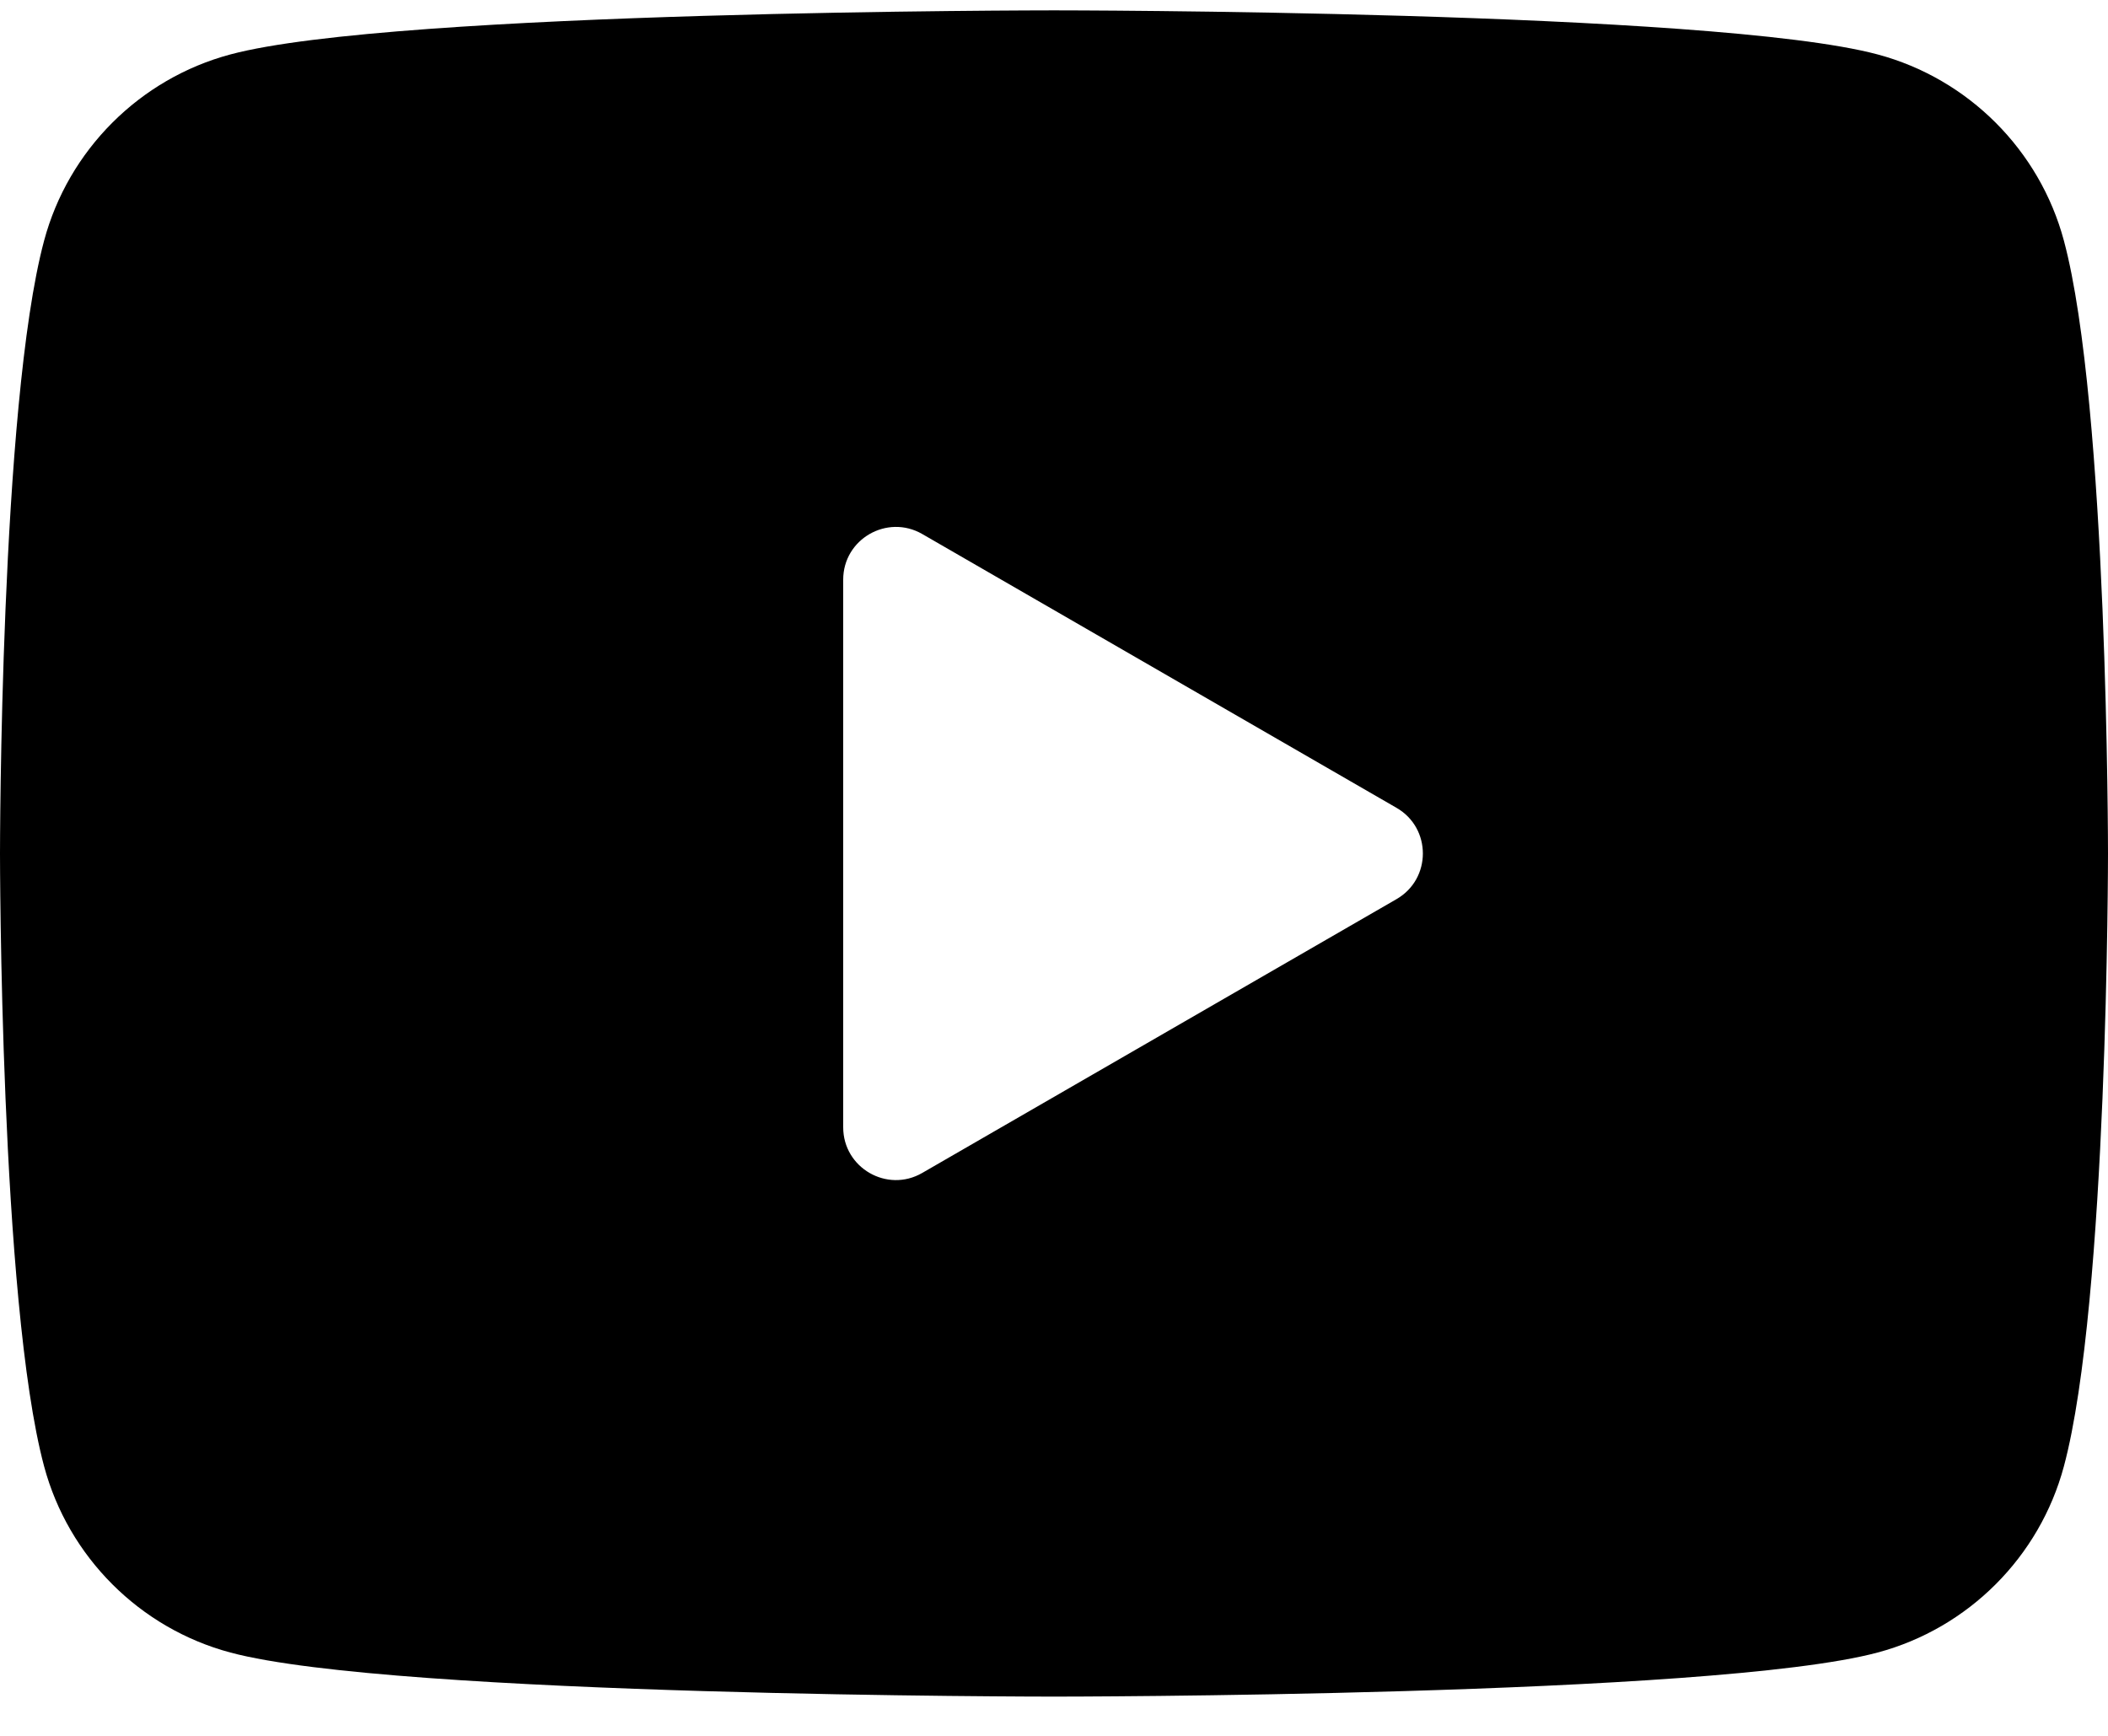
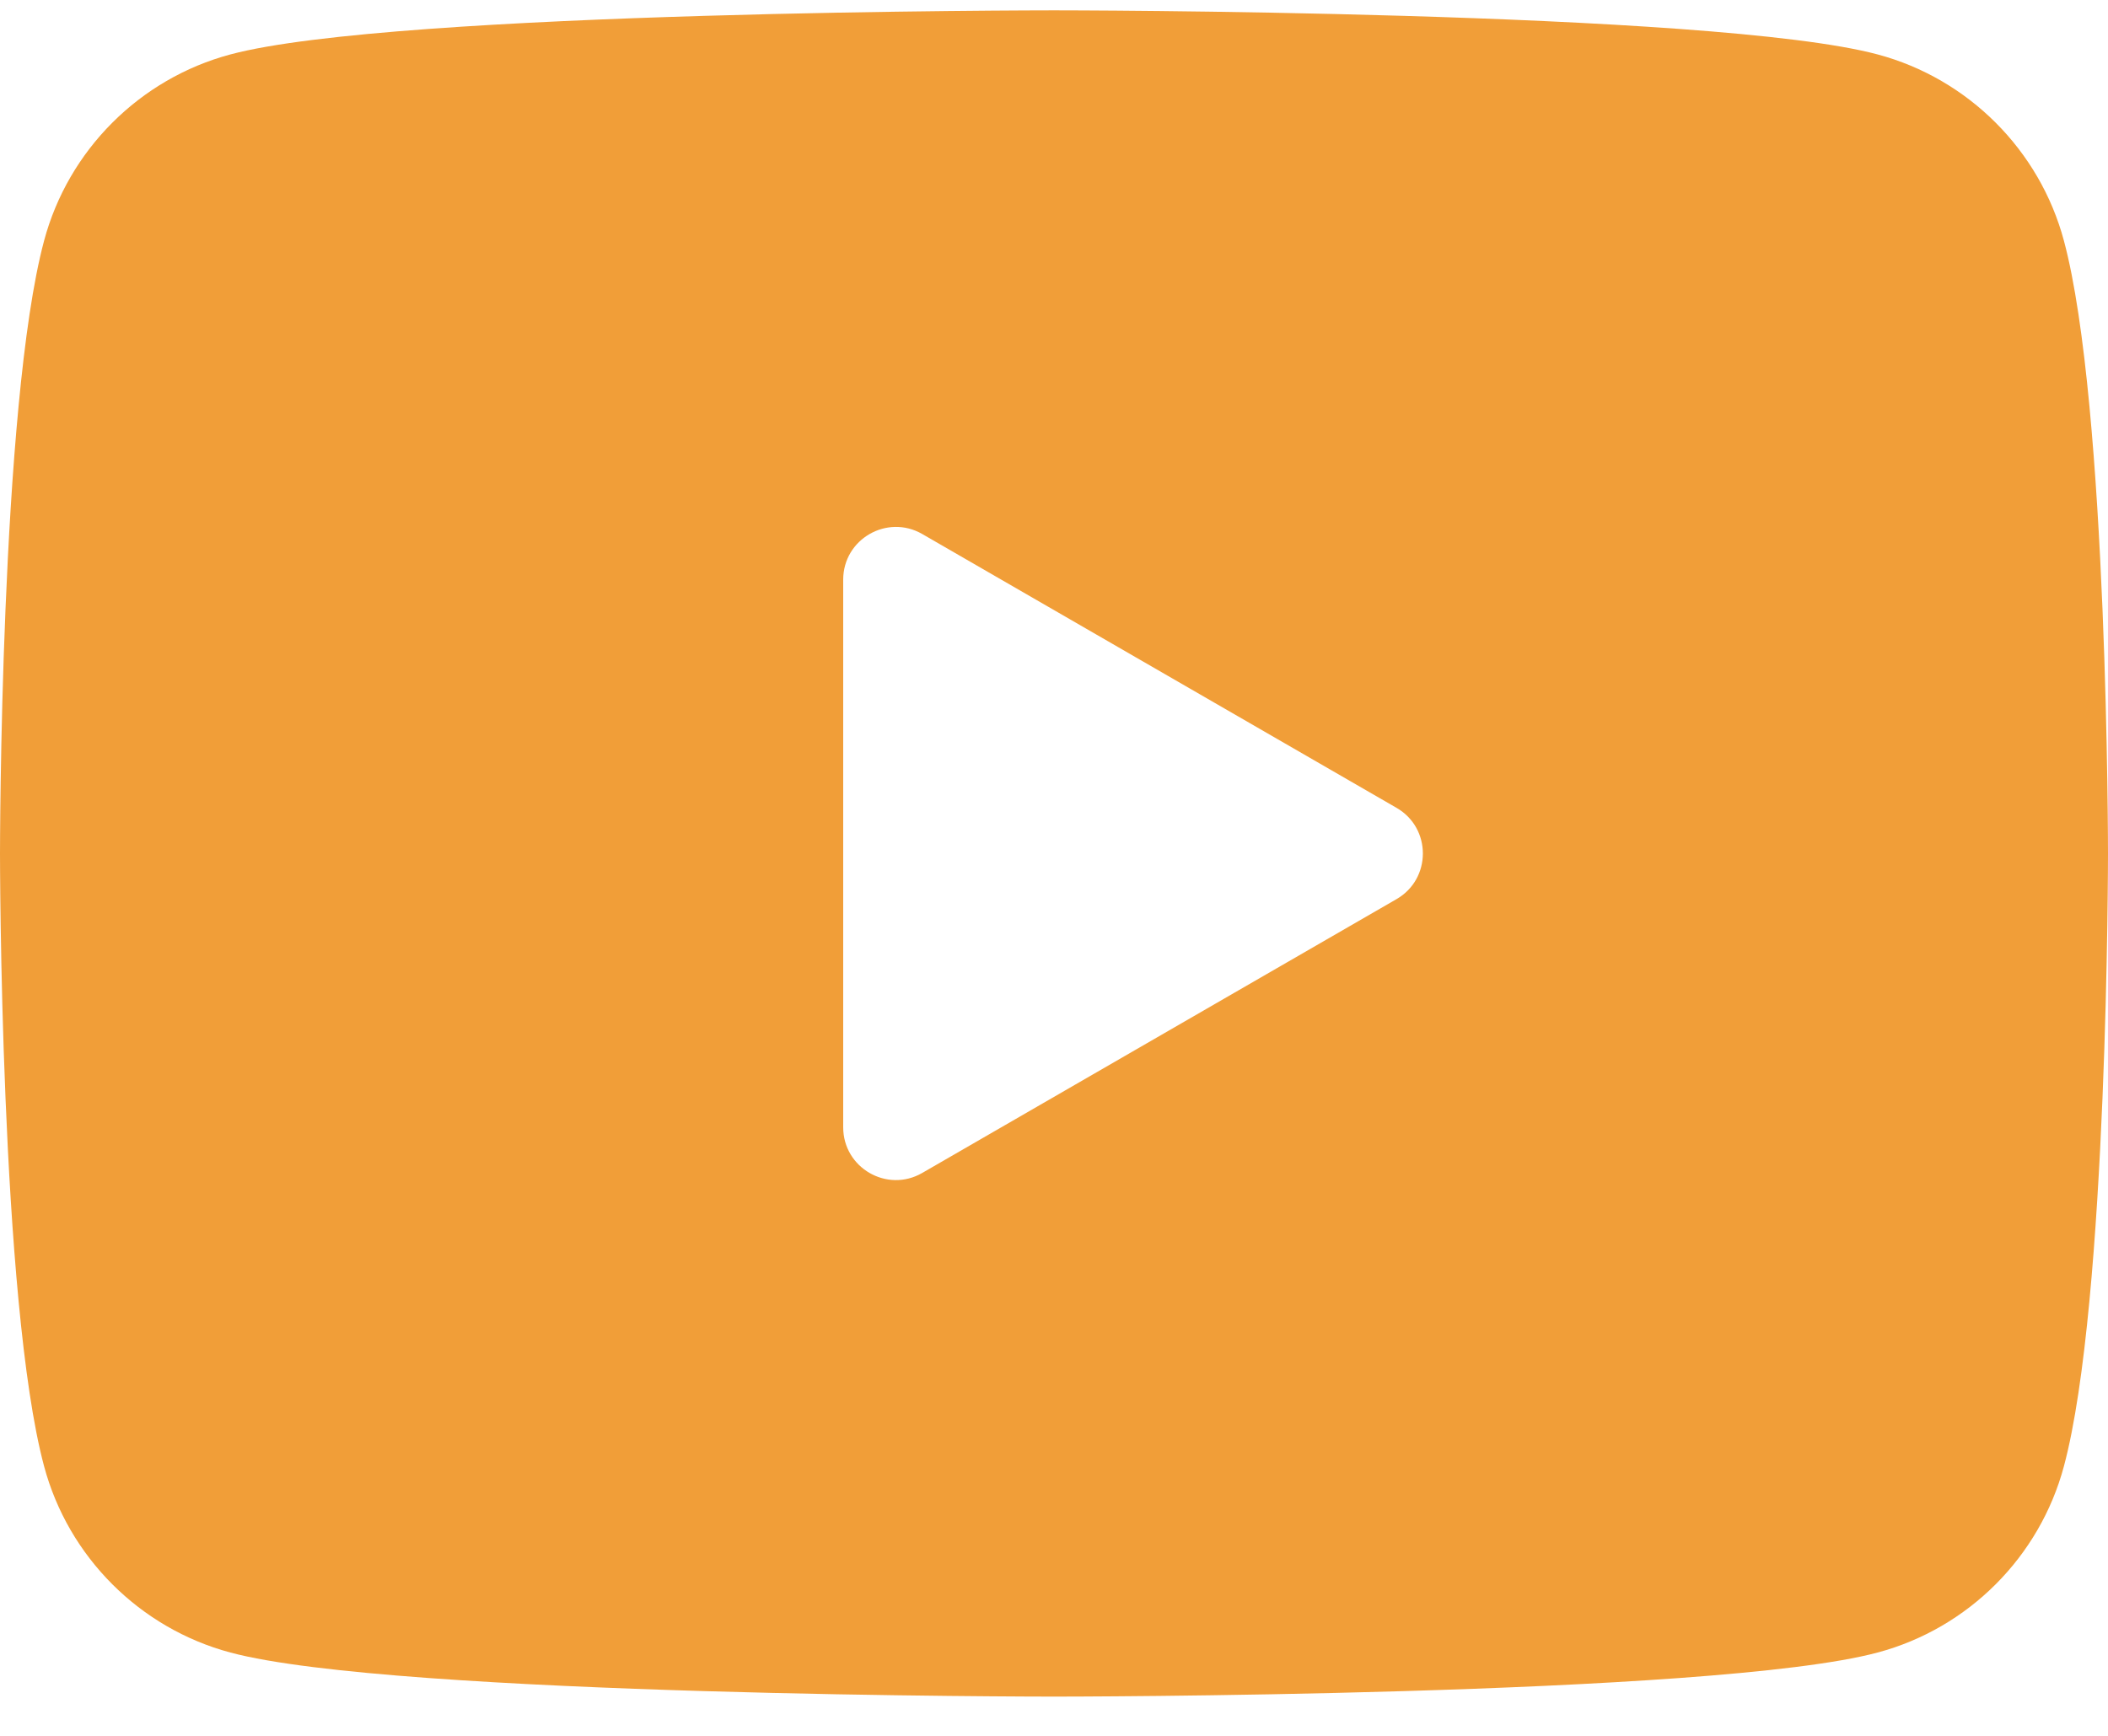
<svg xmlns="http://www.w3.org/2000/svg" width="34" height="28" viewBox="0 0 34 28" fill="none">
-   <path d="M33.289 3.883C32.898 2.421 31.746 1.269 30.284 0.878C27.632 0.167 17 0.167 17 0.167C17 0.167 6.368 0.167 3.716 0.878C2.254 1.269 1.102 2.421 0.711 3.883C0 6.535 0 13.767 0 13.767C0 13.767 0 20.999 0.711 23.651C1.102 25.113 2.254 26.265 3.716 26.656C6.368 27.367 17 27.367 17 27.367C17 27.367 27.632 27.367 30.284 26.656C31.747 26.265 32.898 25.113 33.289 23.651C34 20.999 34 13.767 34 13.767C34 13.767 34 6.535 33.289 3.883ZM13.6 18.184V9.35C13.6 8.696 14.309 8.288 14.875 8.614L22.525 13.031C23.091 13.357 23.091 14.177 22.525 14.503L14.875 18.92C14.309 19.248 13.6 18.838 13.6 18.184Z" fill="black" />
+   <path d="M33.289 3.883C32.898 2.421 31.746 1.269 30.284 0.878C27.632 0.167 17 0.167 17 0.167C17 0.167 6.368 0.167 3.716 0.878C2.254 1.269 1.102 2.421 0.711 3.883C0 6.535 0 13.767 0 13.767C0 13.767 0 20.999 0.711 23.651C1.102 25.113 2.254 26.265 3.716 26.656C6.368 27.367 17 27.367 17 27.367C17 27.367 27.632 27.367 30.284 26.656C31.747 26.265 32.898 25.113 33.289 23.651C34 20.999 34 13.767 34 13.767C34 13.767 34 6.535 33.289 3.883ZM13.6 18.184V9.35C13.6 8.696 14.309 8.288 14.875 8.614L22.525 13.031C23.091 13.357 23.091 14.177 22.525 14.503L14.875 18.92C14.309 19.248 13.6 18.838 13.6 18.184Z" fill="#f19e38" />
</svg>
